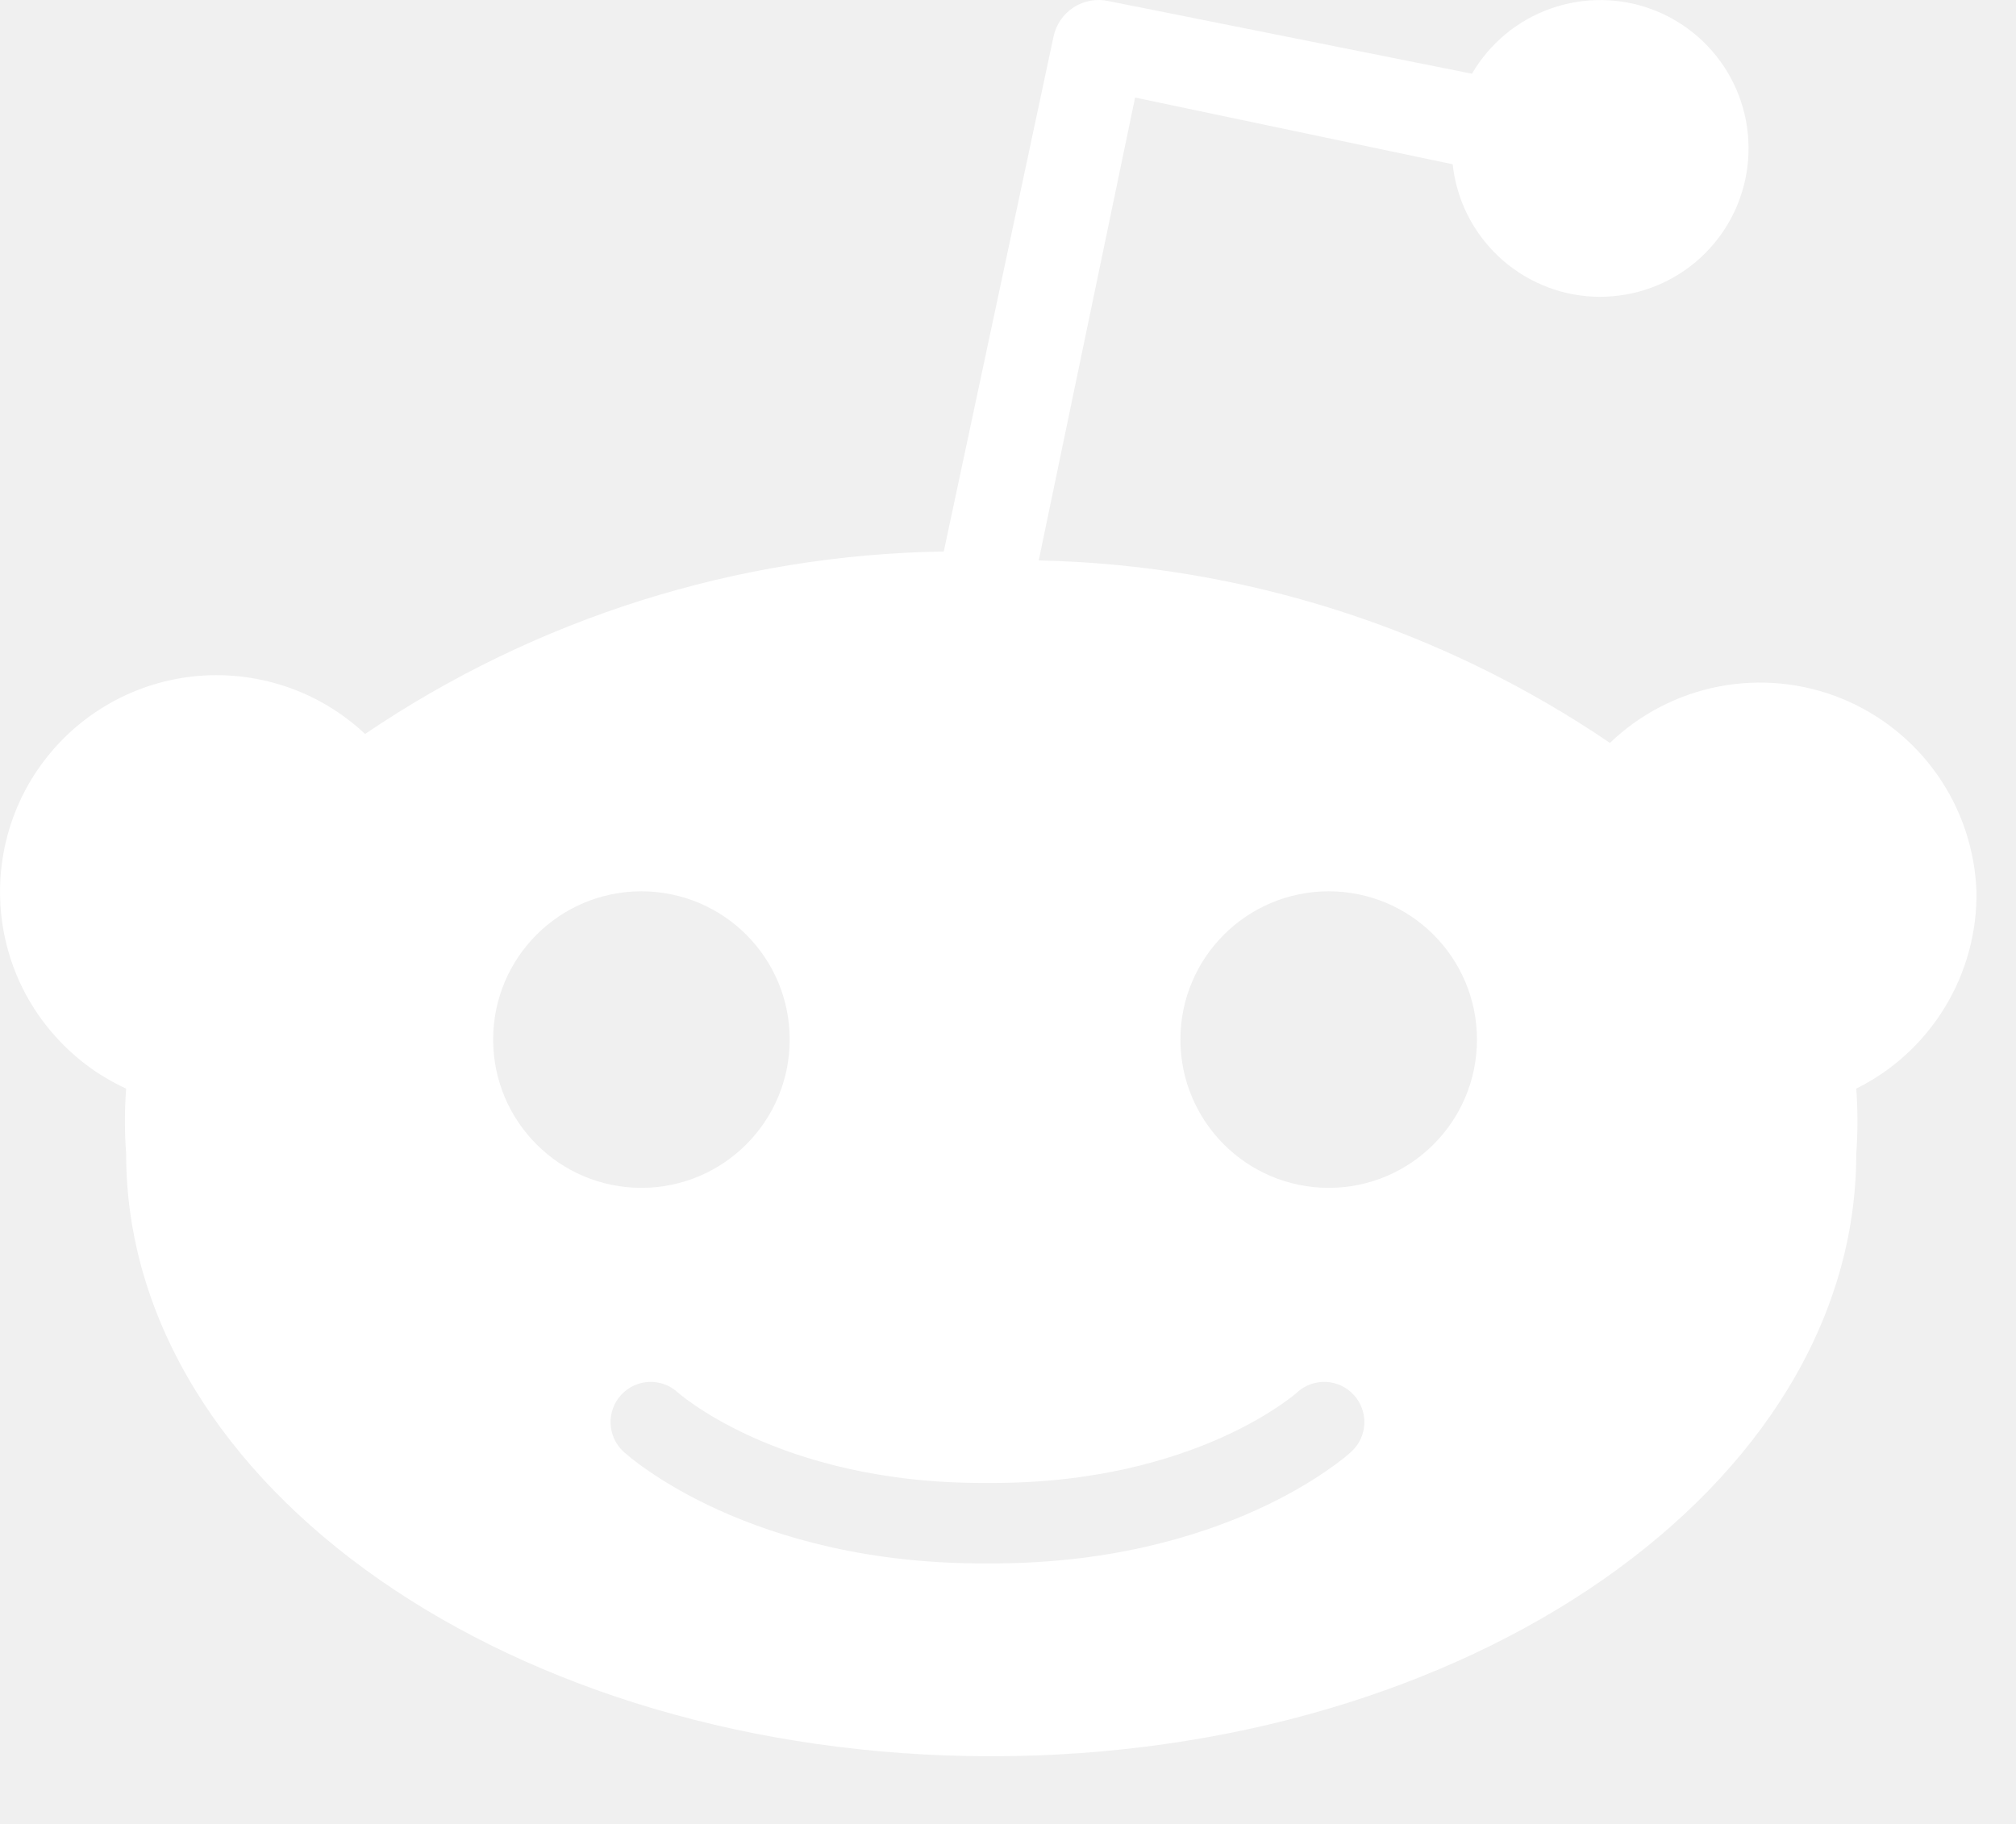
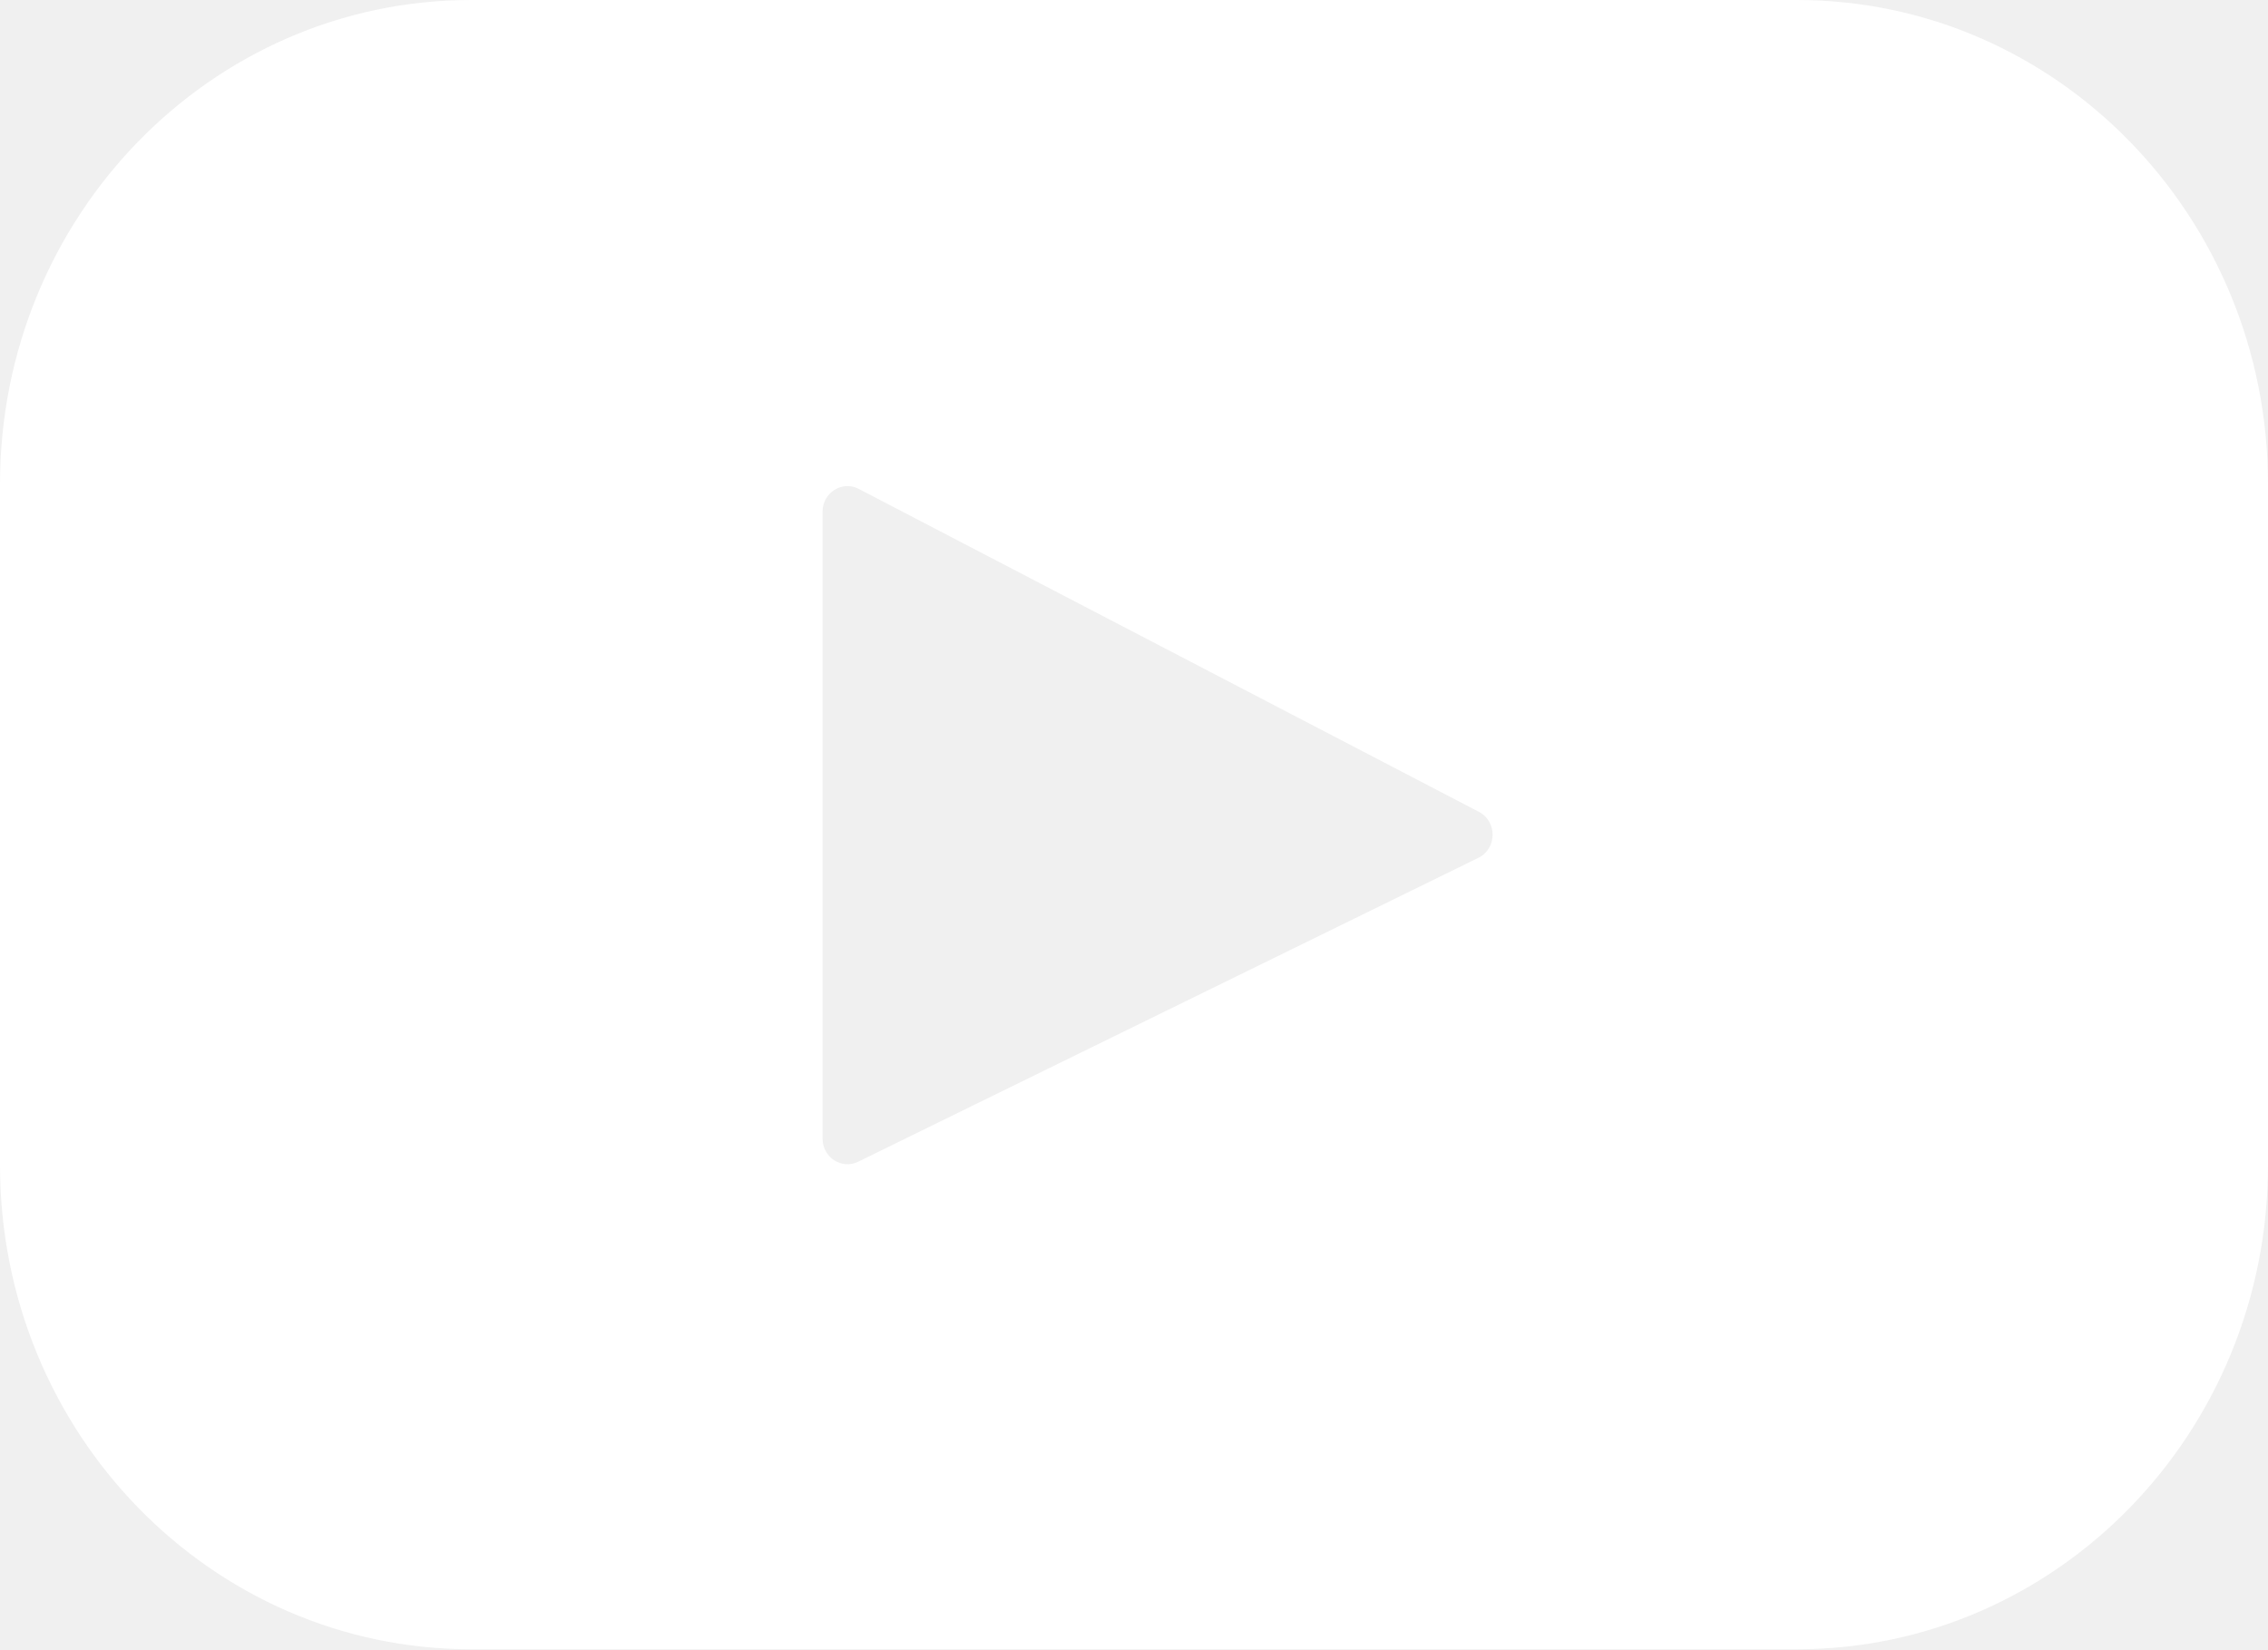
- <svg xmlns="http://www.w3.org/2000/svg" width="21" height="19" viewBox="0 0 21 19" fill="none">
-   <path fill-rule="evenodd" clip-rule="evenodd" d="M20.181 8.072C20.431 8.428 20.572 8.85 20.588 9.285C20.595 9.711 20.48 10.13 20.259 10.493C20.037 10.857 19.718 11.151 19.336 11.34C19.353 11.567 19.353 11.794 19.336 12.02C19.336 15.482 15.302 18.295 10.325 18.295C5.348 18.295 1.314 15.482 1.314 12.02C1.297 11.794 1.297 11.567 1.314 11.34C1.017 11.204 0.753 11.004 0.541 10.755C0.328 10.507 0.172 10.215 0.084 9.9C-0.004 9.585 -0.023 9.254 0.029 8.931C0.081 8.608 0.202 8.3 0.385 8.029C0.568 7.758 0.807 7.529 1.087 7.36C1.367 7.19 1.68 7.084 2.005 7.047C2.331 7.011 2.66 7.046 2.97 7.149C3.28 7.252 3.565 7.422 3.803 7.646C5.584 6.439 7.679 5.778 9.831 5.745L10.974 0.382C10.987 0.32 11.012 0.261 11.048 0.209C11.084 0.156 11.13 0.112 11.183 0.077C11.236 0.043 11.296 0.019 11.358 0.008C11.42 -0.004 11.484 -0.002 11.546 0.011L15.333 0.768C15.518 0.451 15.81 0.209 16.157 0.088C16.504 -0.034 16.883 -0.028 17.226 0.104C17.569 0.237 17.853 0.487 18.028 0.81C18.203 1.133 18.257 1.509 18.18 1.868C18.104 2.228 17.901 2.548 17.61 2.772C17.318 2.996 16.956 3.108 16.589 3.09C16.222 3.071 15.874 2.921 15.607 2.669C15.34 2.416 15.171 2.077 15.132 1.711L11.824 1.016L10.82 5.838C12.945 5.884 15.012 6.544 16.77 7.739C17.084 7.438 17.479 7.233 17.907 7.151C18.334 7.069 18.776 7.112 19.18 7.275C19.583 7.439 19.931 7.715 20.181 8.072ZM13.841 12.374C14.694 12.374 15.385 11.682 15.385 10.829C15.385 9.976 14.694 9.285 13.841 9.285C12.988 9.285 12.296 9.976 12.296 10.829C12.296 11.682 12.988 12.374 13.841 12.374ZM8.226 10.829C8.226 11.682 7.535 12.374 6.681 12.374C5.828 12.374 5.137 11.682 5.137 10.829C5.137 9.976 5.828 9.285 6.681 9.285C7.535 9.285 8.226 9.976 8.226 10.829ZM10.293 15.448H10.286H10.278C9.177 15.455 8.362 15.208 7.829 14.967C7.56 14.845 7.362 14.724 7.234 14.636C7.17 14.592 7.124 14.557 7.095 14.534C7.08 14.522 7.07 14.514 7.065 14.509L7.06 14.505C6.89 14.349 6.626 14.361 6.47 14.531C6.314 14.701 6.325 14.966 6.495 15.122L6.496 15.123L6.498 15.125L6.503 15.13L6.519 15.143C6.531 15.154 6.549 15.169 6.571 15.187C6.615 15.222 6.678 15.27 6.761 15.326C6.925 15.439 7.166 15.585 7.483 15.729C8.117 16.016 9.051 16.294 10.286 16.286C11.521 16.294 12.455 16.016 13.089 15.729C13.406 15.585 13.647 15.439 13.811 15.326C13.893 15.27 13.957 15.222 14.001 15.187C14.023 15.169 14.04 15.154 14.053 15.143L14.068 15.13L14.073 15.125L14.075 15.123L14.077 15.122C14.247 14.966 14.258 14.701 14.102 14.531C13.946 14.361 13.682 14.349 13.511 14.505L13.507 14.509C13.501 14.514 13.491 14.522 13.477 14.534C13.448 14.557 13.402 14.592 13.338 14.636C13.21 14.724 13.011 14.845 12.743 14.967C12.21 15.208 11.395 15.455 10.293 15.448Z" fill="white" />
+ <svg xmlns="http://www.w3.org/2000/svg" width="22" height="16" viewBox="0 0 22 16" fill="none">
+   <path d="M17.431 0H4.569C2.046 0 0 2.102 0 4.696V11.304C0 13.898 2.046 16 4.569 16H17.431C19.954 16 22 13.898 22 11.304V4.696C22 2.102 19.954 0 17.431 0ZM14.341 8.322L8.325 11.27C8.165 11.349 7.979 11.229 7.979 11.046V4.964C7.979 4.779 8.17 4.659 8.33 4.743L14.346 7.876C14.525 7.969 14.522 8.233 14.341 8.322Z" fill="white" />
</svg>
